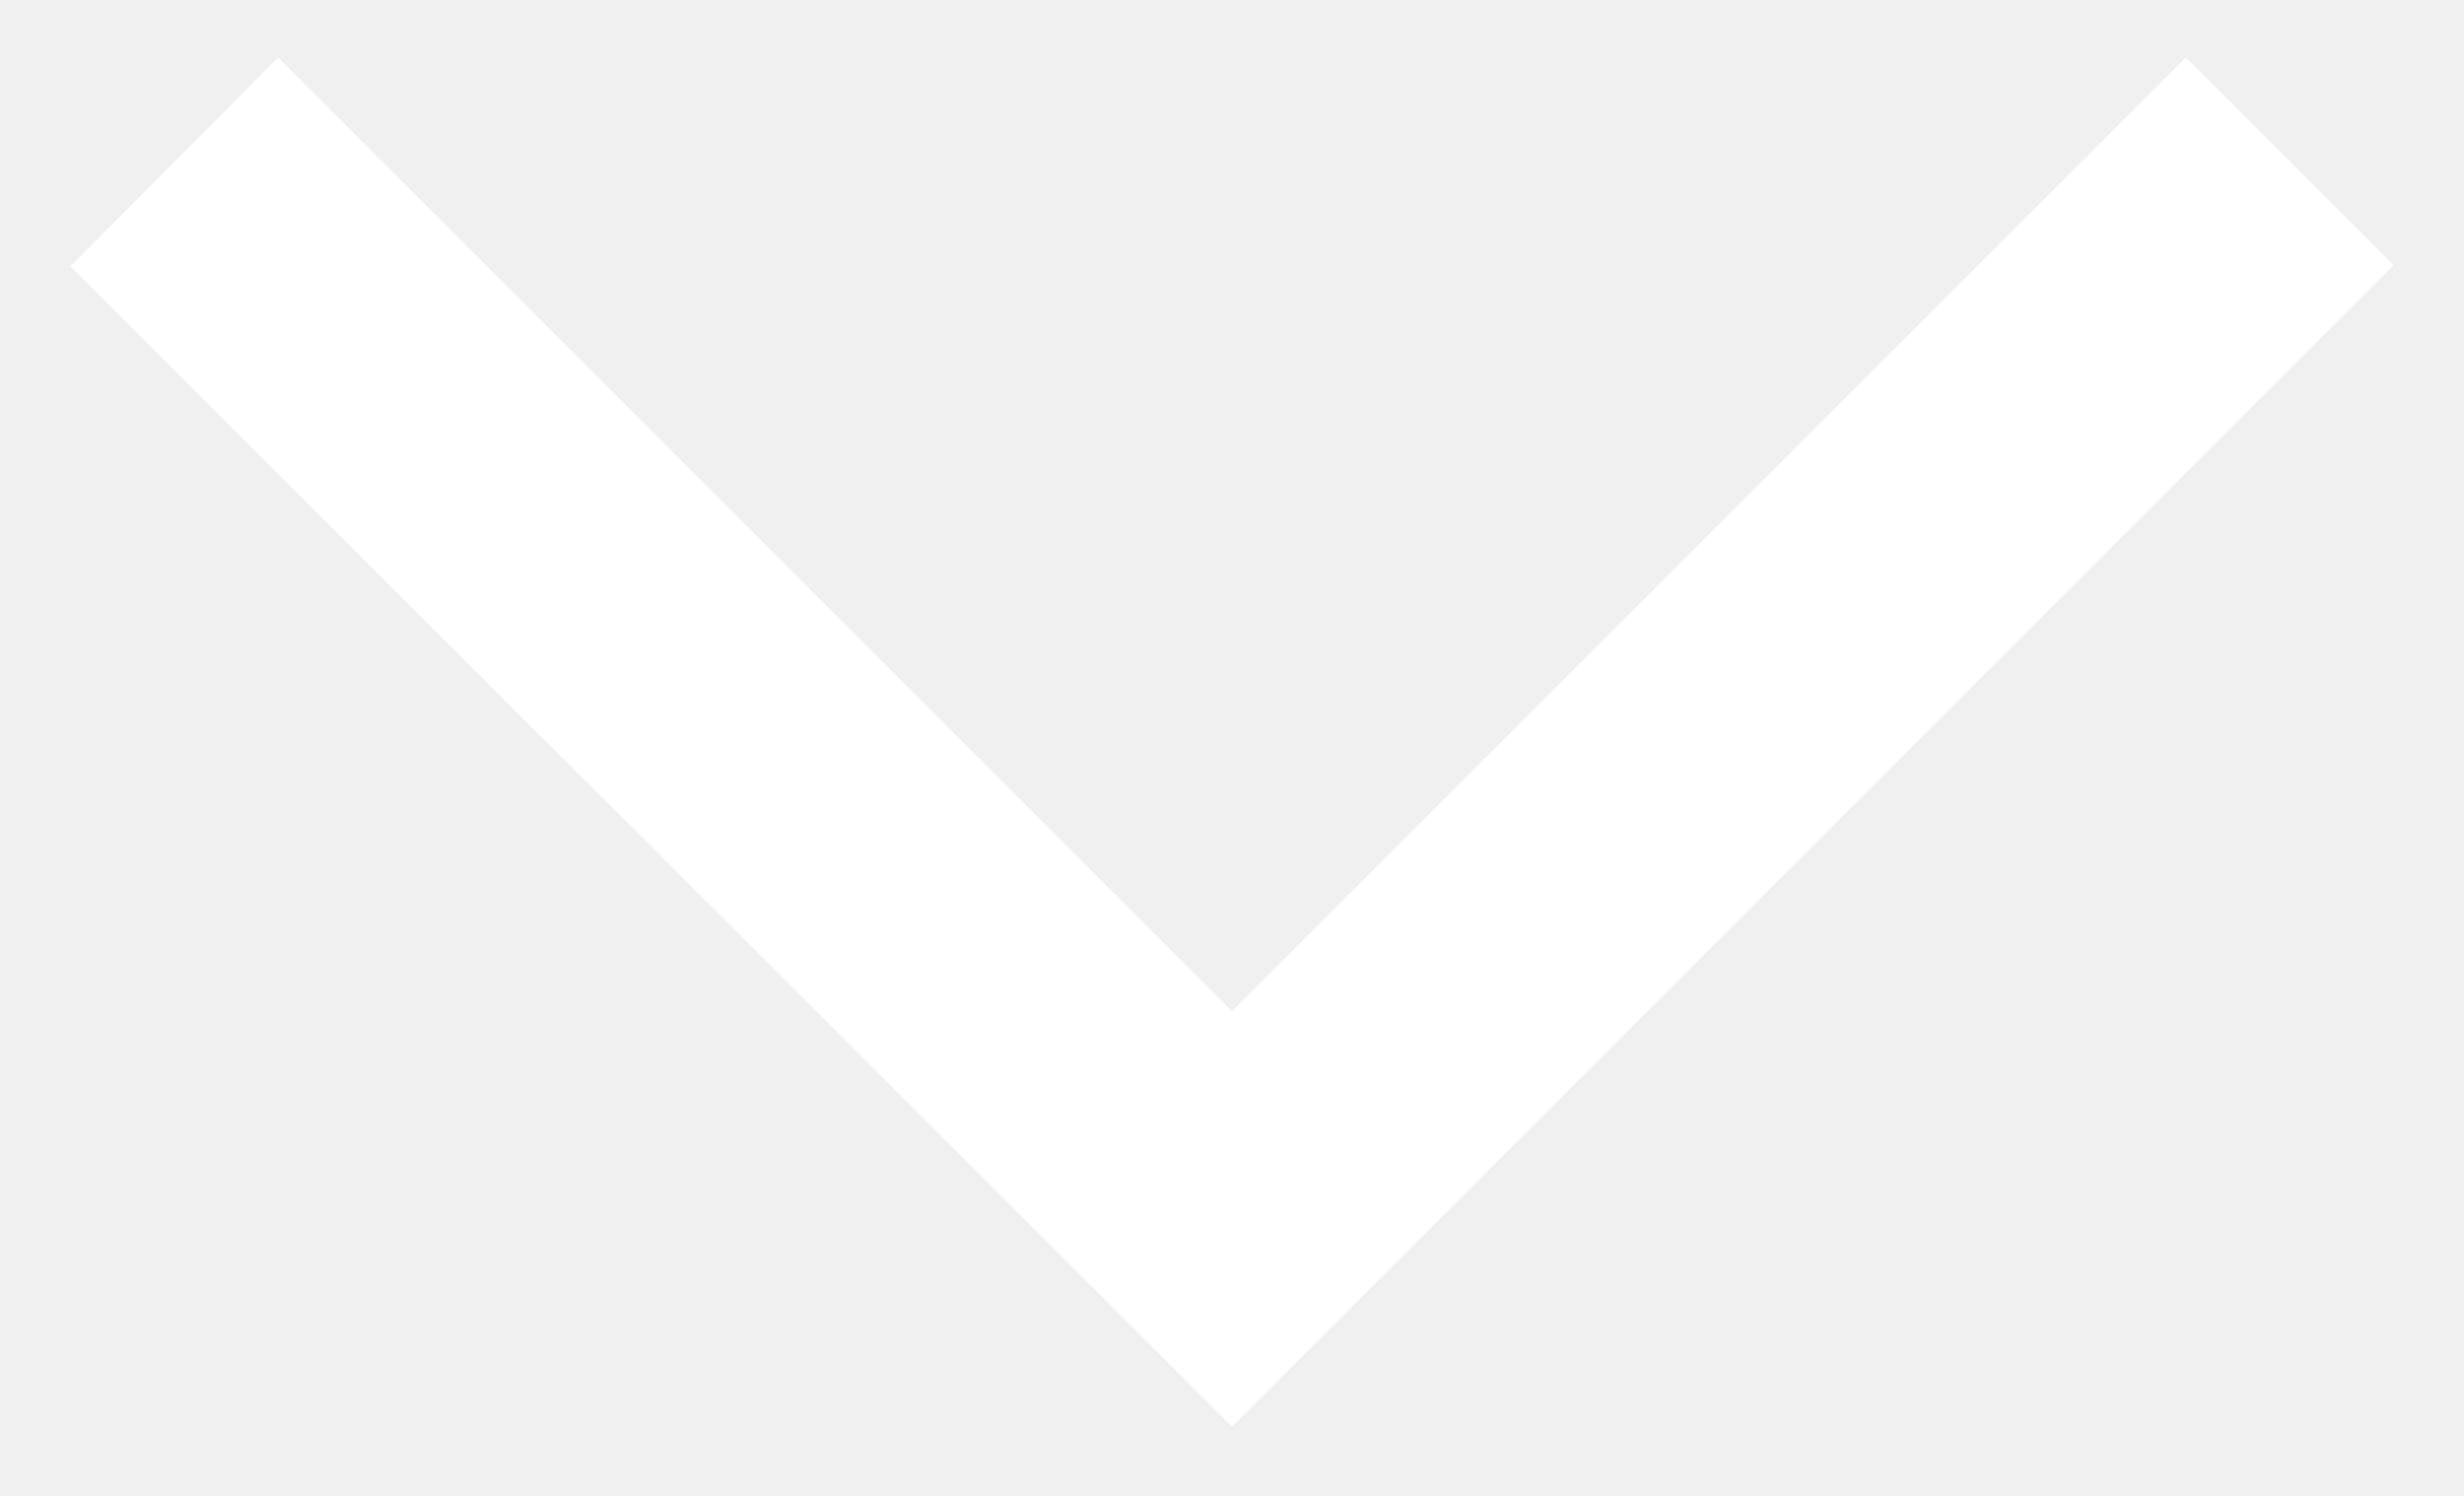
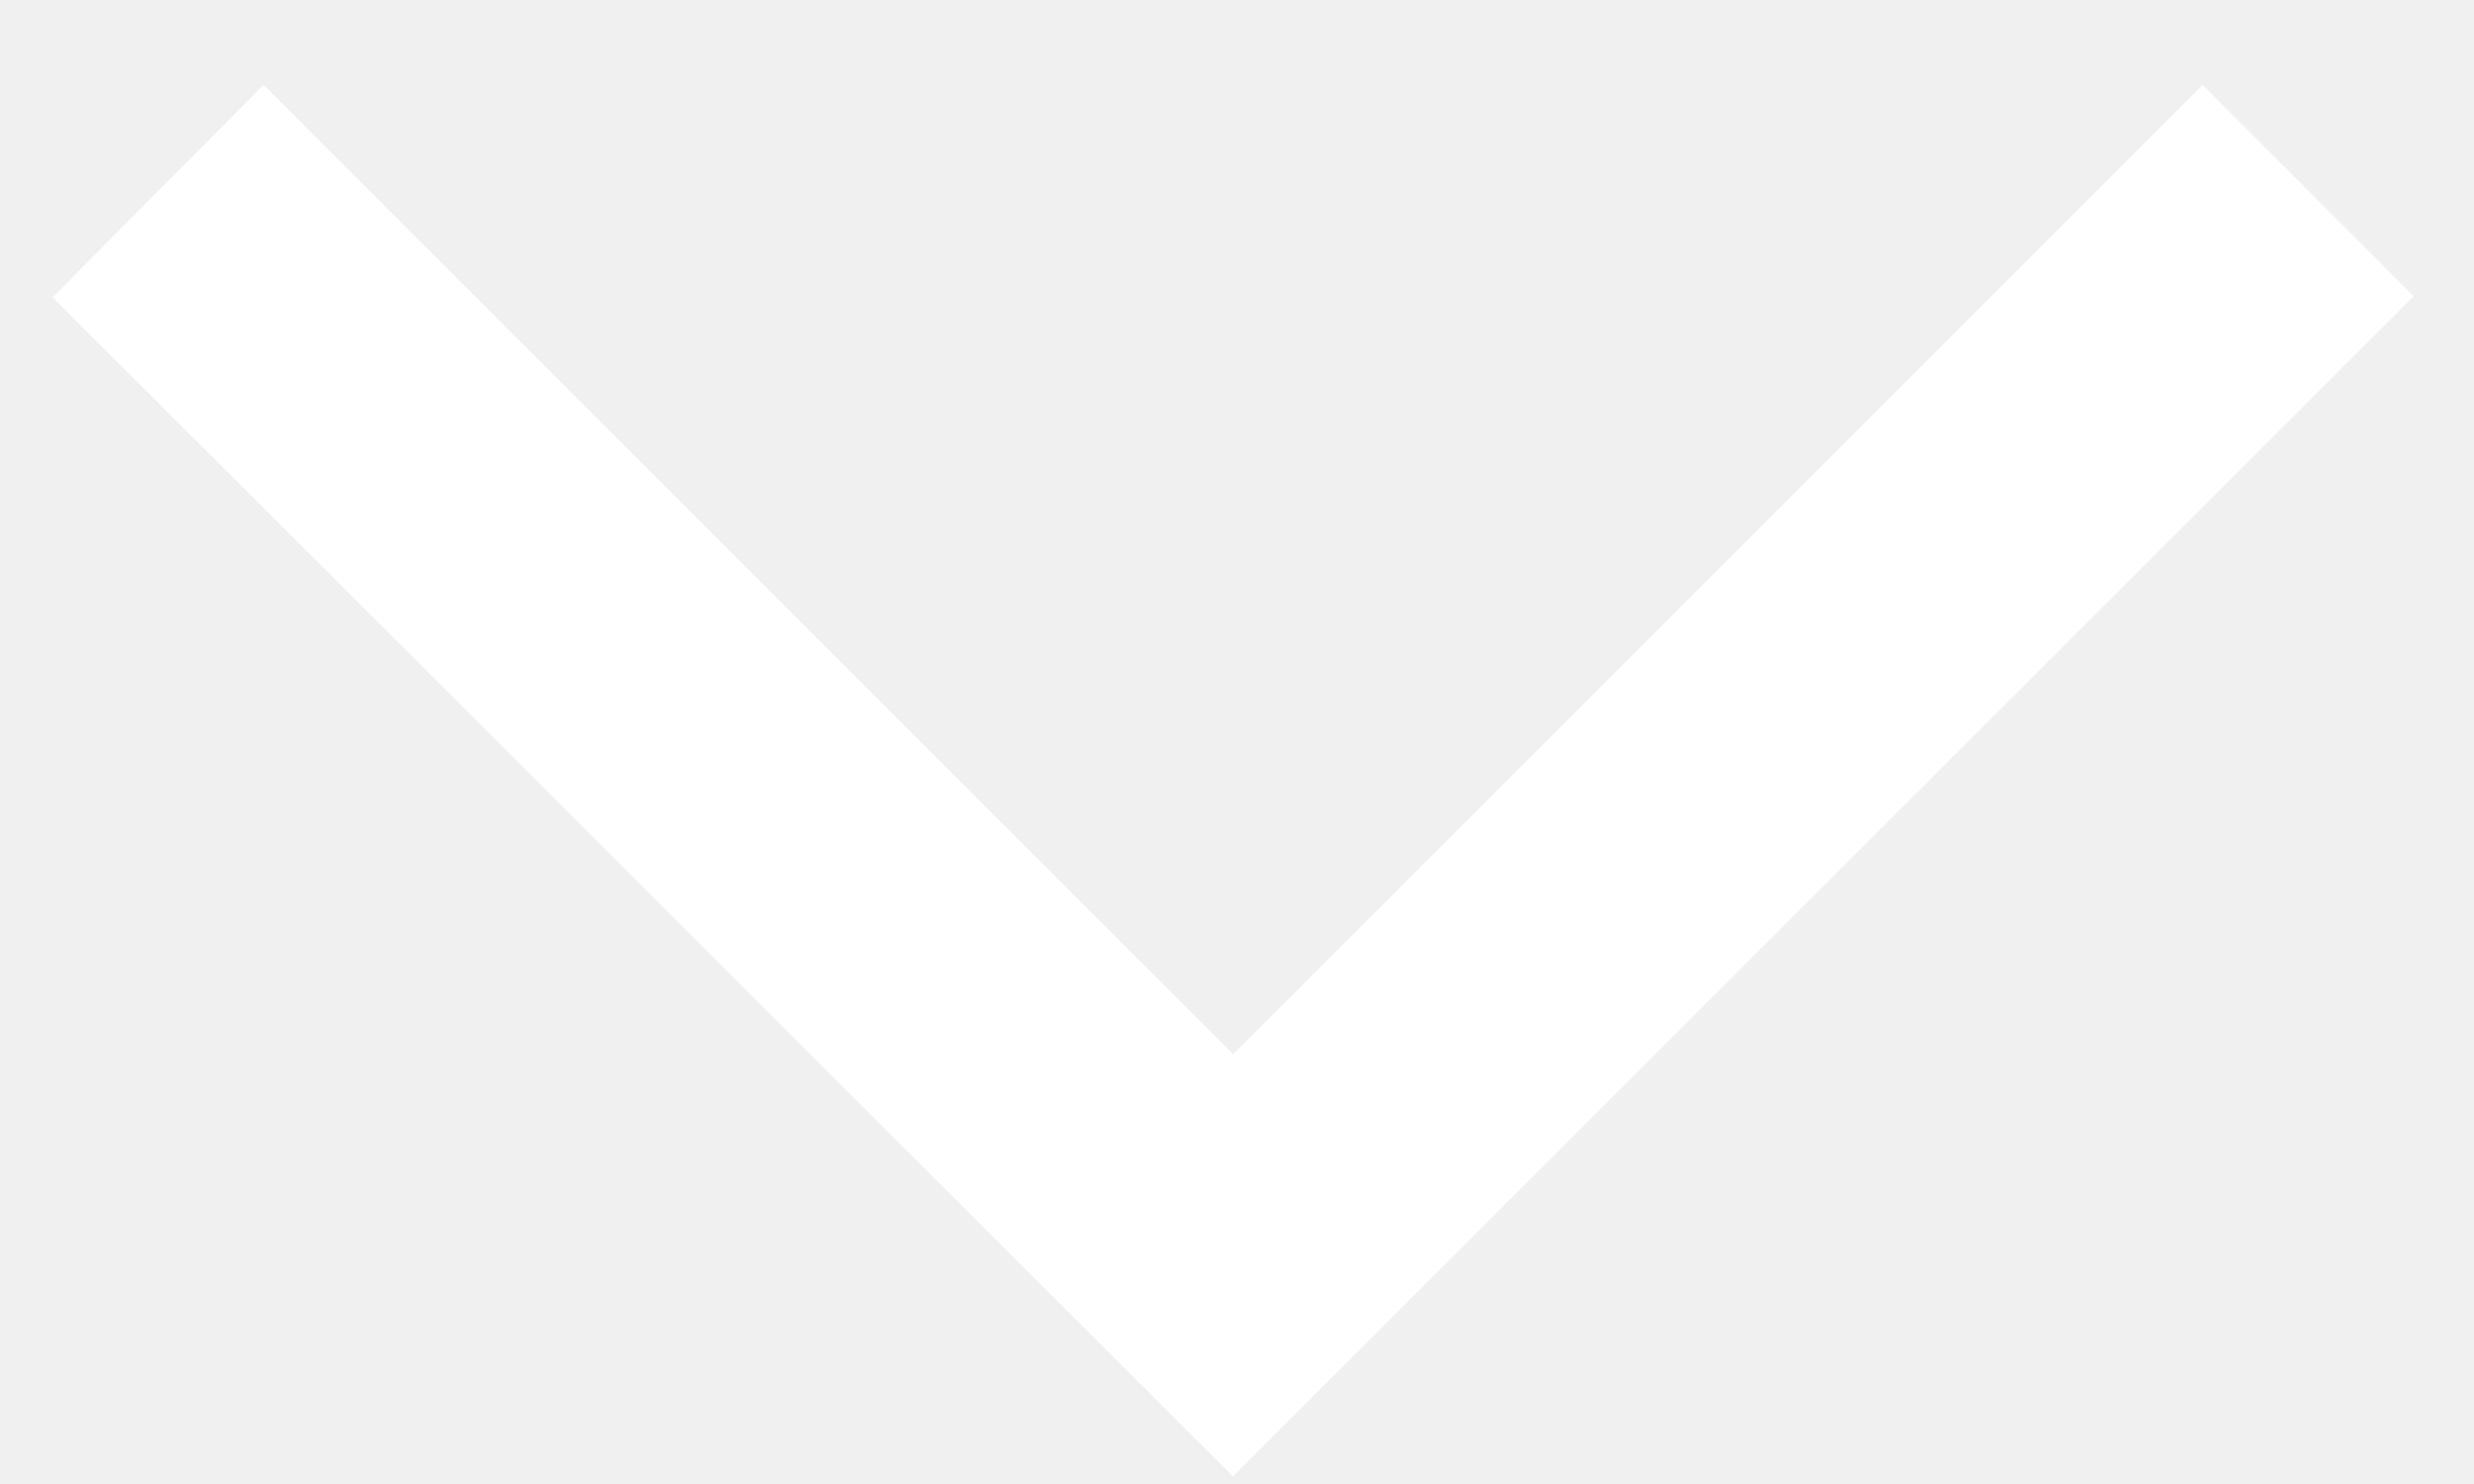
- <svg xmlns="http://www.w3.org/2000/svg" width="28" height="17" viewBox="0 0 28 17" fill="none">
-   <path d="M3.16 0.653L0.8 3.027L14 16.213L27.2 3.013L24.84 0.653L14 11.493L3.16 0.653Z" fill="white" />
+ <svg xmlns="http://www.w3.org/2000/svg" width="25" height="15" viewBox="0 0 25 15" fill="none">
+   <path d="M2.663 0.859L0.531 3.005L12.46 14.923L24.39 2.993L22.258 0.859L12.46 10.657L2.663 0.859Z" fill="white" />
</svg>
